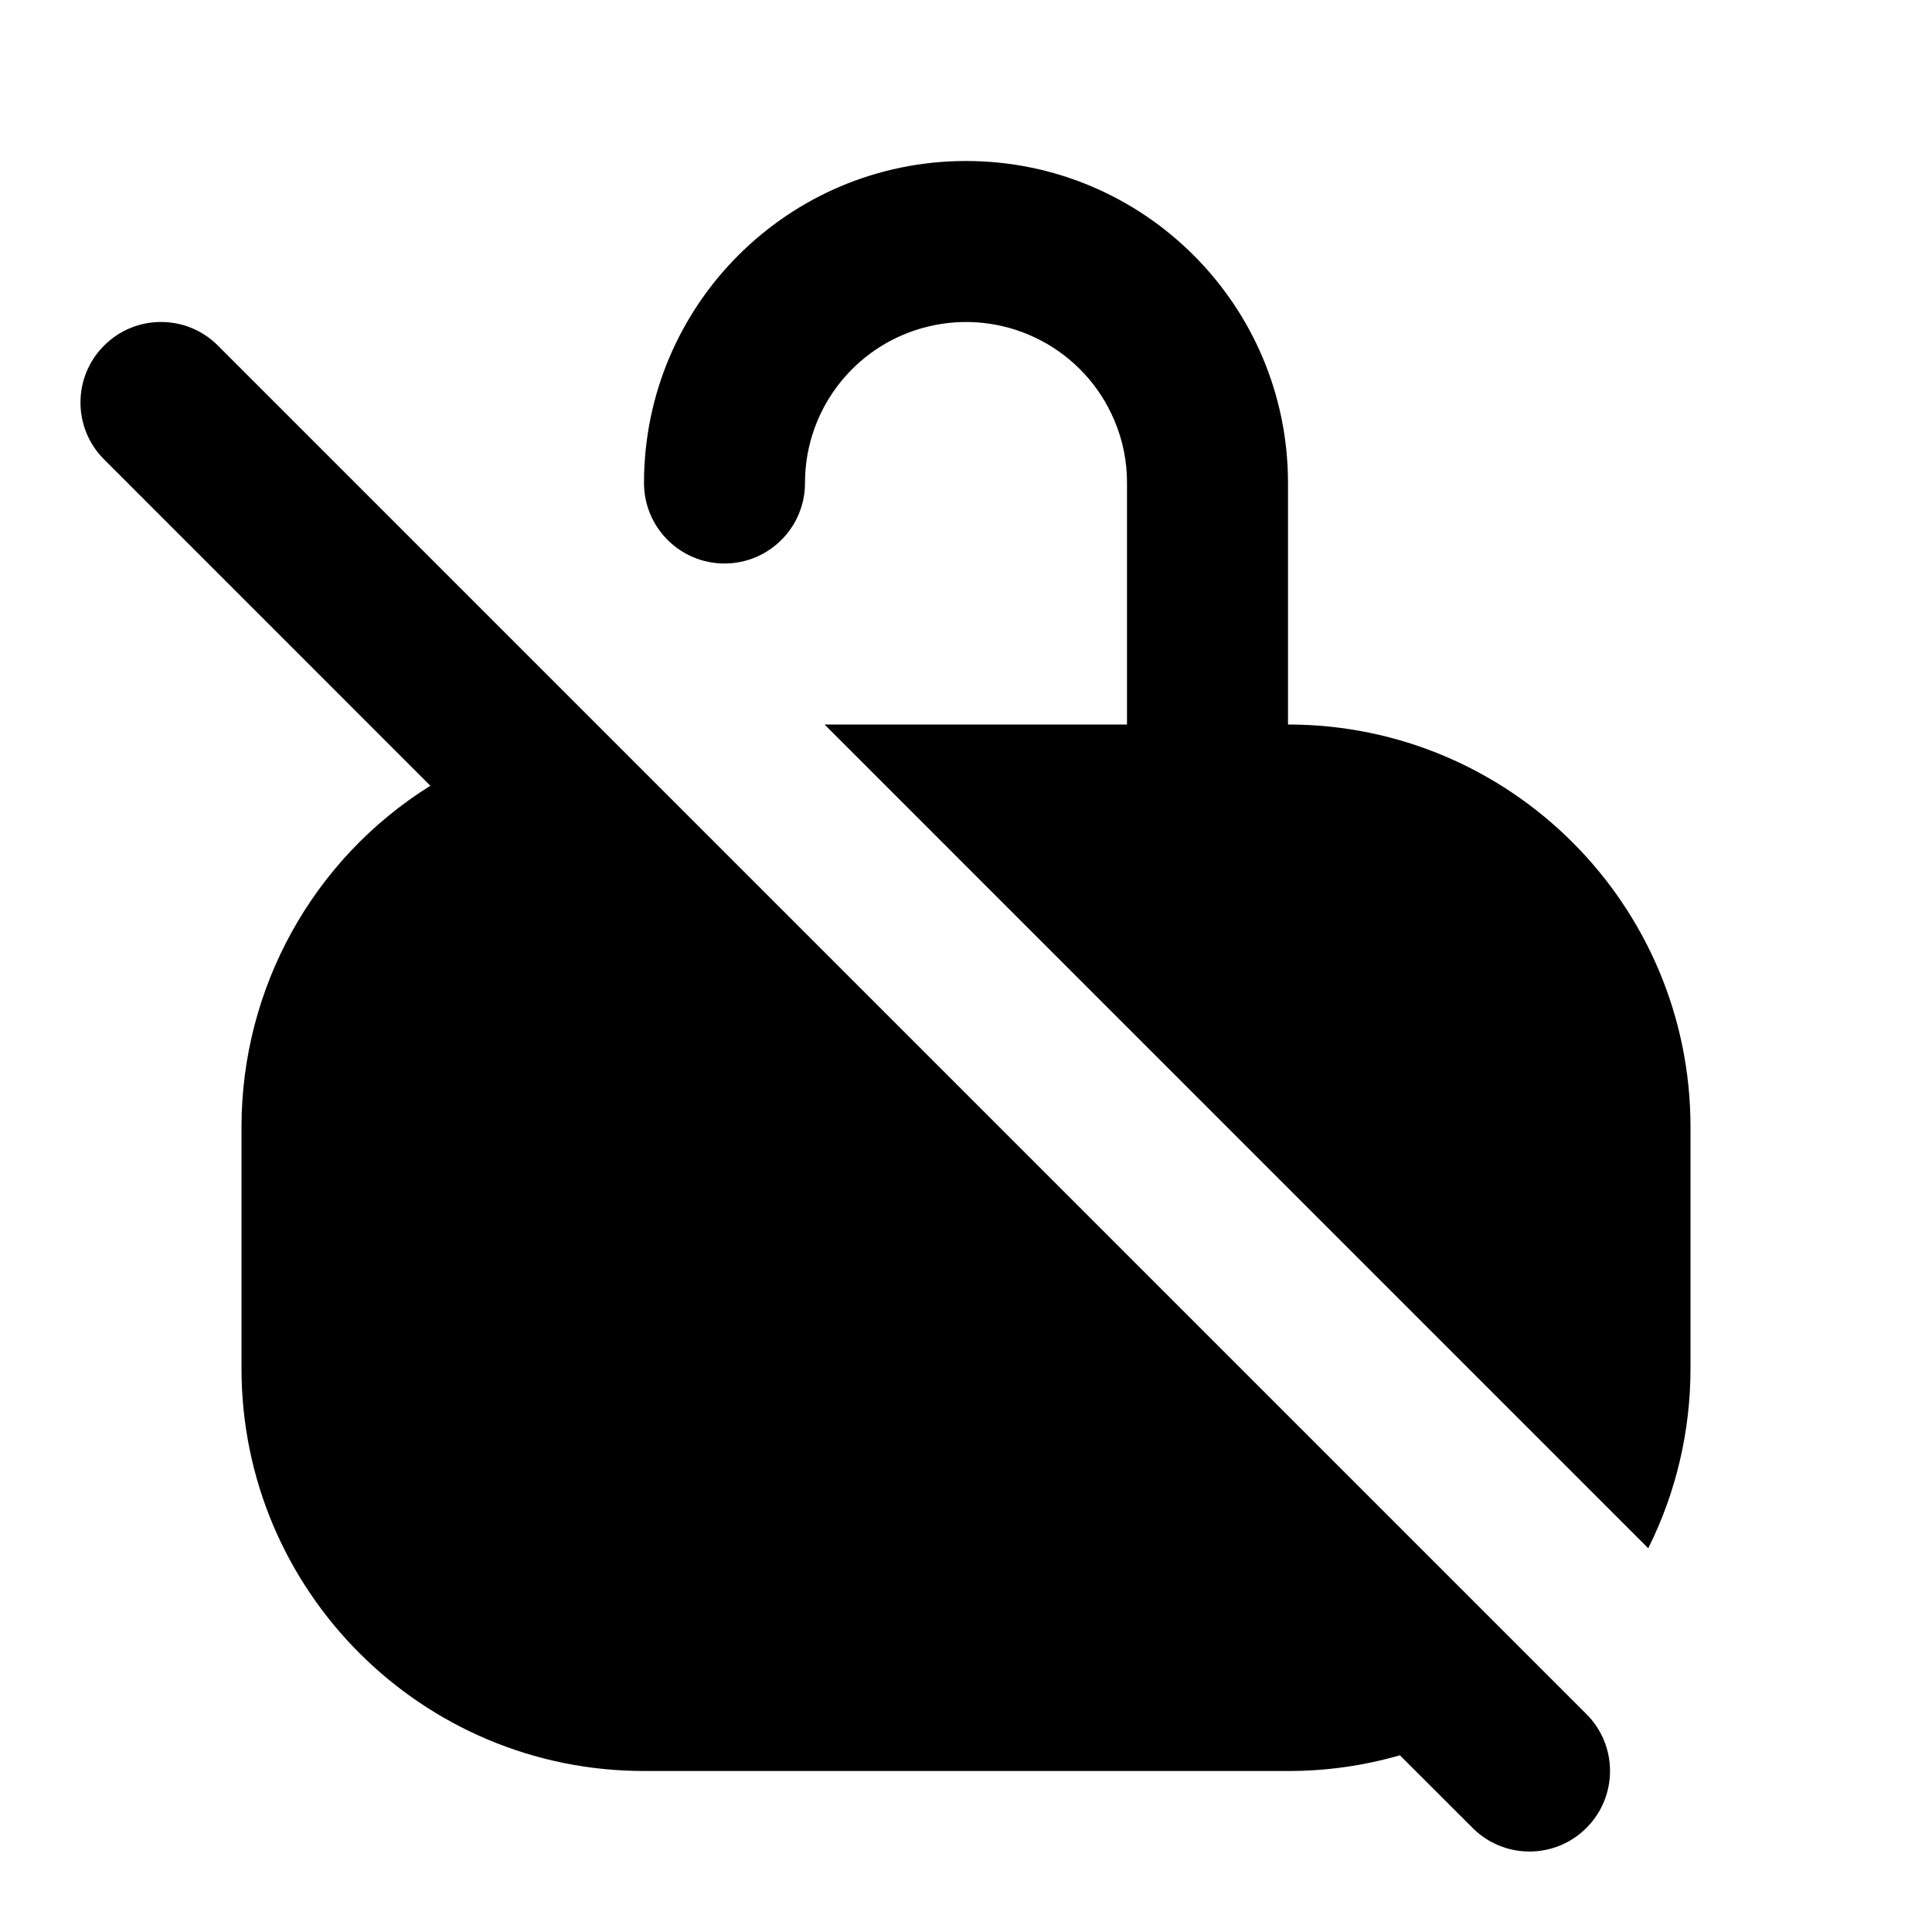
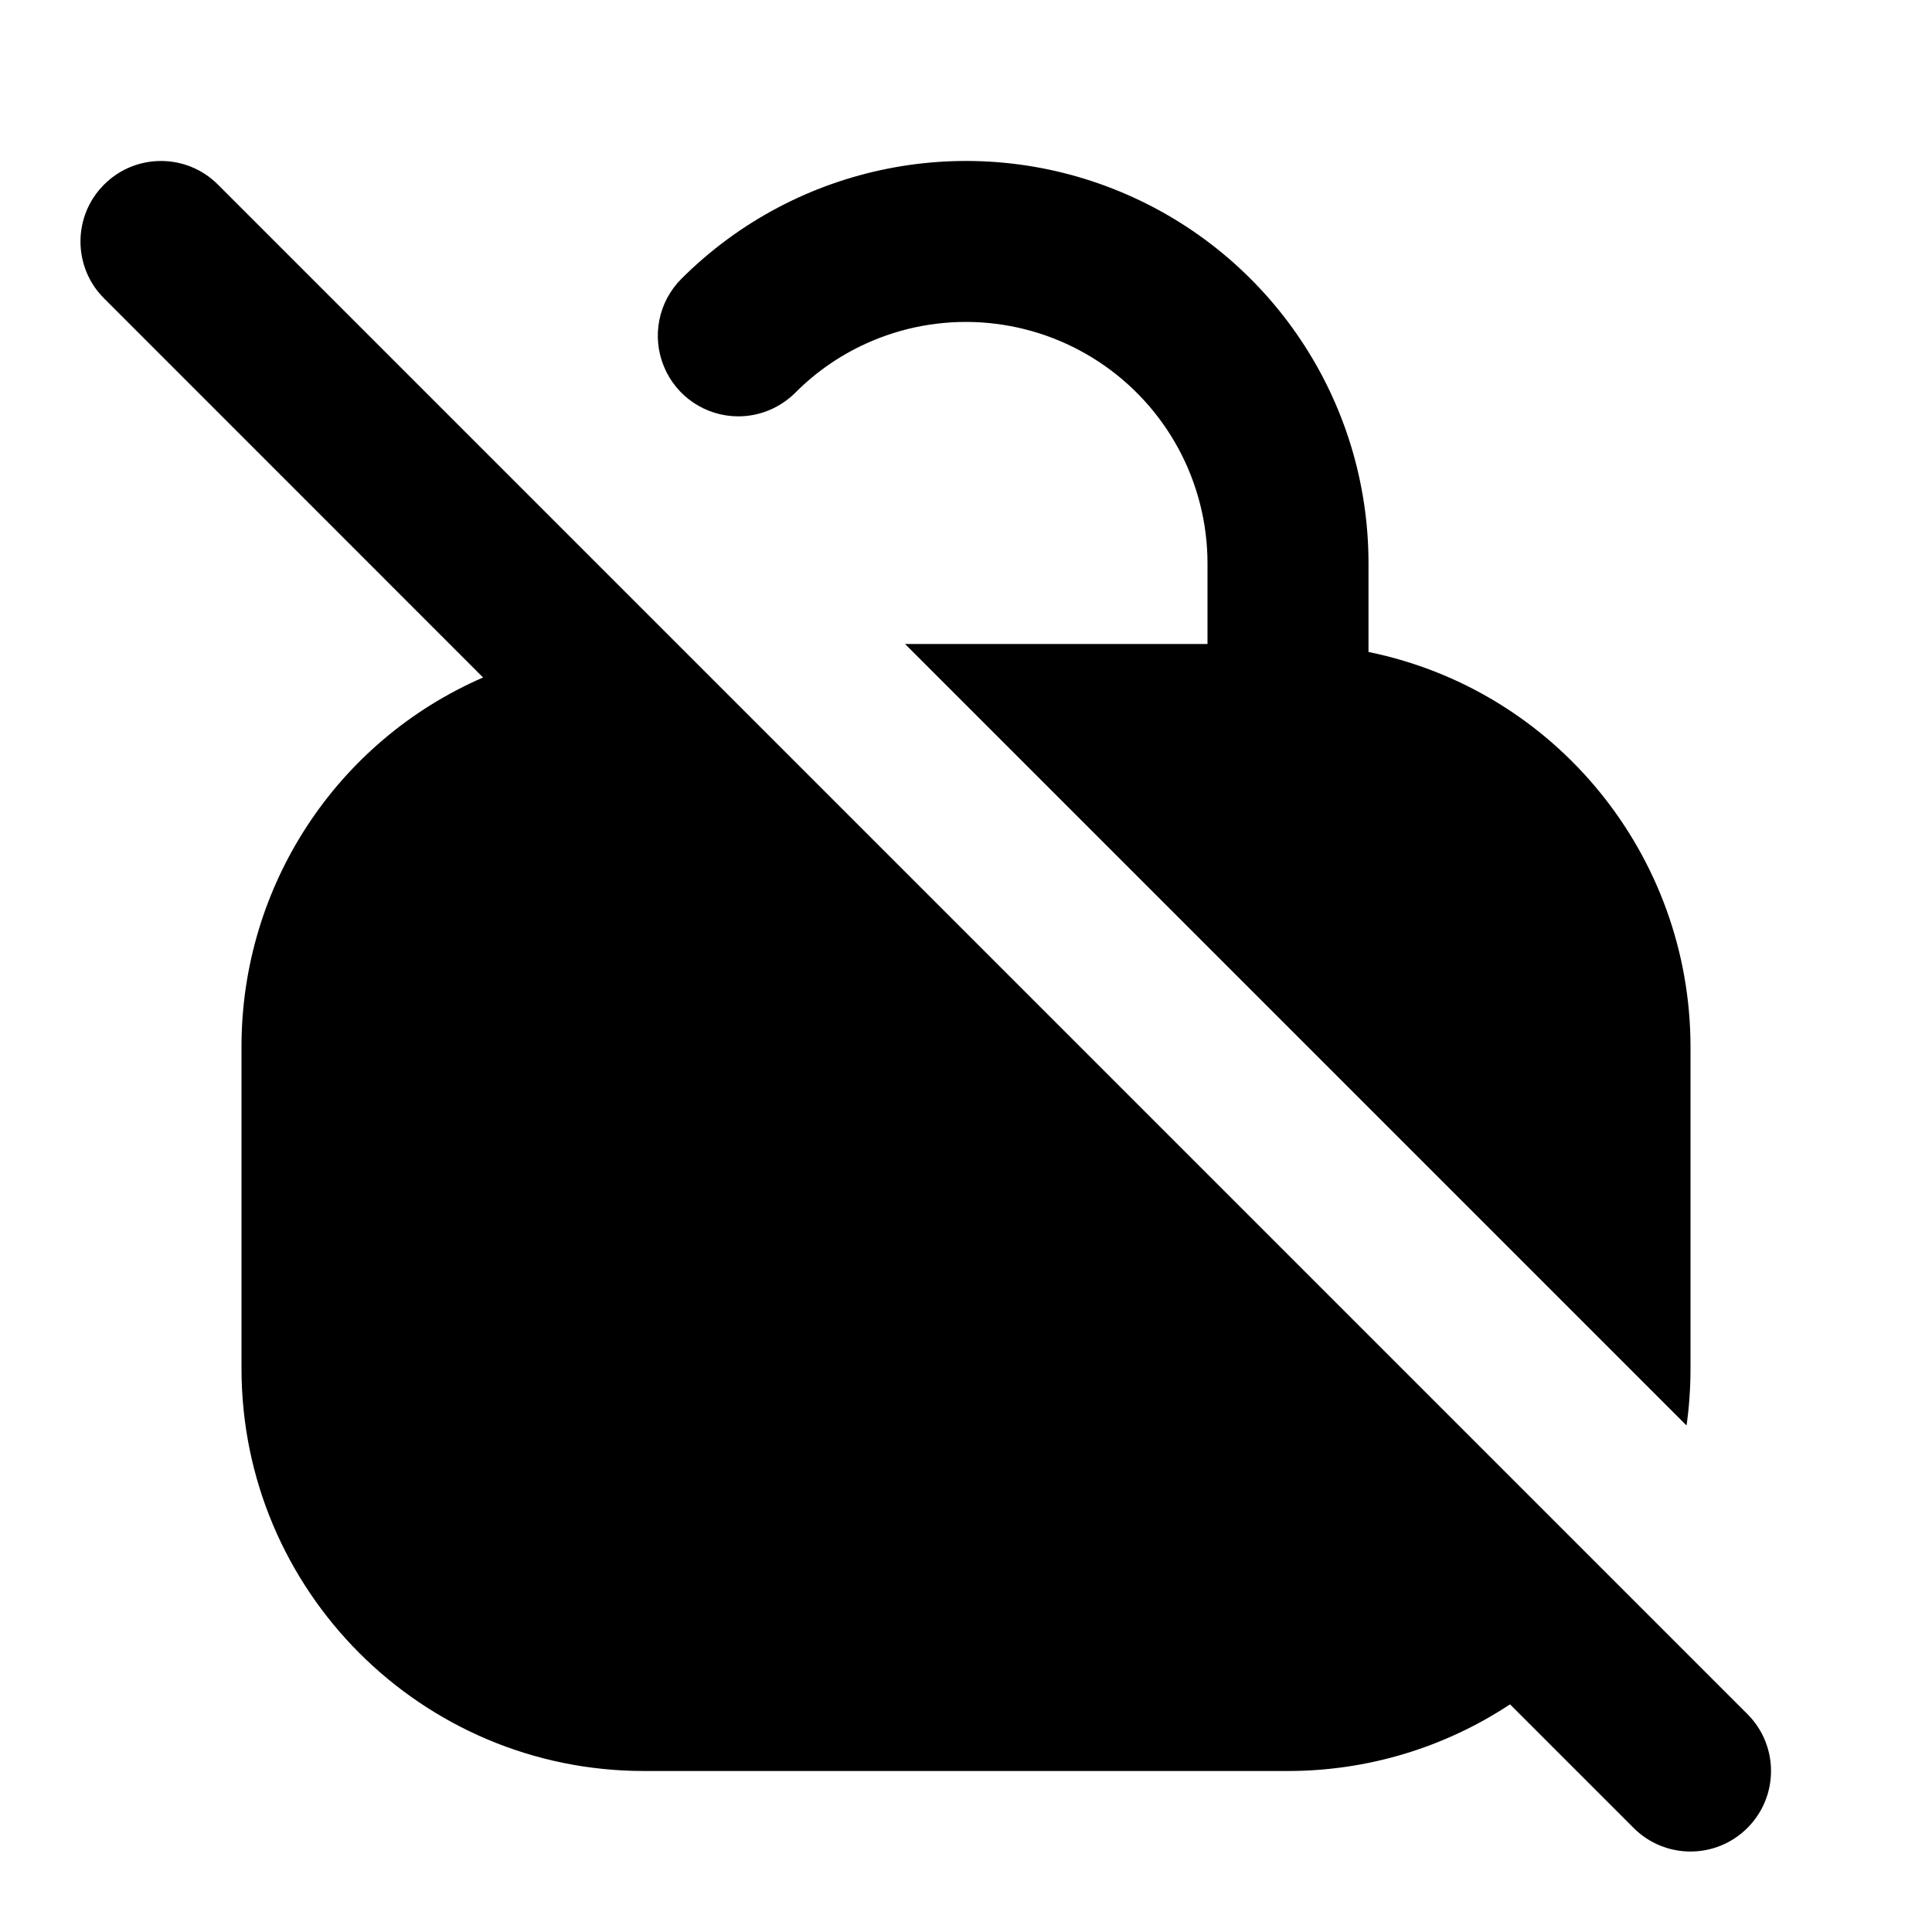
<svg xmlns="http://www.w3.org/2000/svg" width="24" height="24" viewBox="0 0 24 24" fill="none">
-   <path d="M16 6V9C18.761 9 21 11.239 21 14V17C21 17.775 20.822 18.539 20.475 19.233L10.243 9H14V6C14.001 5.733 13.948 5.468 13.843 5.222C13.473 4.345 12.535 3.851 11.603 4.04C10.67 4.229 9.999 5.048 10 6C10 6.552 9.552 7 9 7C8.448 7 8 6.552 8 6C8 3.791 9.791 2 12 2C14.209 2 16 3.791 16 6ZM2.707 4.293L19.707 21.293C20.098 21.683 20.098 22.317 19.707 22.707C19.317 23.098 18.683 23.098 18.293 22.707L17.39 21.805C16.938 21.935 16.47 22.001 16 22H8C5.239 22 3 19.761 3 17V14C3 12.276 3.884 10.674 5.346 9.761L1.293 5.707C0.902 5.317 0.902 4.683 1.293 4.293C1.683 3.902 2.317 3.902 2.707 4.293Z" fill="currentColor" />
+   <path d="M2.707 2.293L21.707 21.293C22.098 21.683 22.098 22.317 21.707 22.707C21.317 23.098 20.683 23.098 20.293 22.707L18.758 21.172C17.939 21.713 16.981 22 16 22H8C5.239 22 3 19.761 3 17V13C3 11.009 4.176 9.209 6.001 8.416L1.293 3.707C0.902 3.317 0.902 2.683 1.293 2.293C1.683 1.902 2.317 1.902 2.707 2.293ZM15 7C15 5.994 14.496 5.055 13.657 4.499C12.819 3.944 11.759 3.844 10.833 4.235C10.476 4.386 10.152 4.604 9.879 4.879C9.691 5.066 9.437 5.172 9.172 5.172C8.767 5.172 8.402 4.928 8.248 4.554C8.093 4.181 8.178 3.75 8.464 3.464C9.895 2.034 12.046 1.606 13.915 2.381C15.783 3.156 17.001 4.977 17 7V8.099C19.326 8.574 20.997 10.626 21 13V17C21 17.237 20.984 17.474 20.951 17.708L11.243 8H15Z" fill="currentColor" />
</svg>
